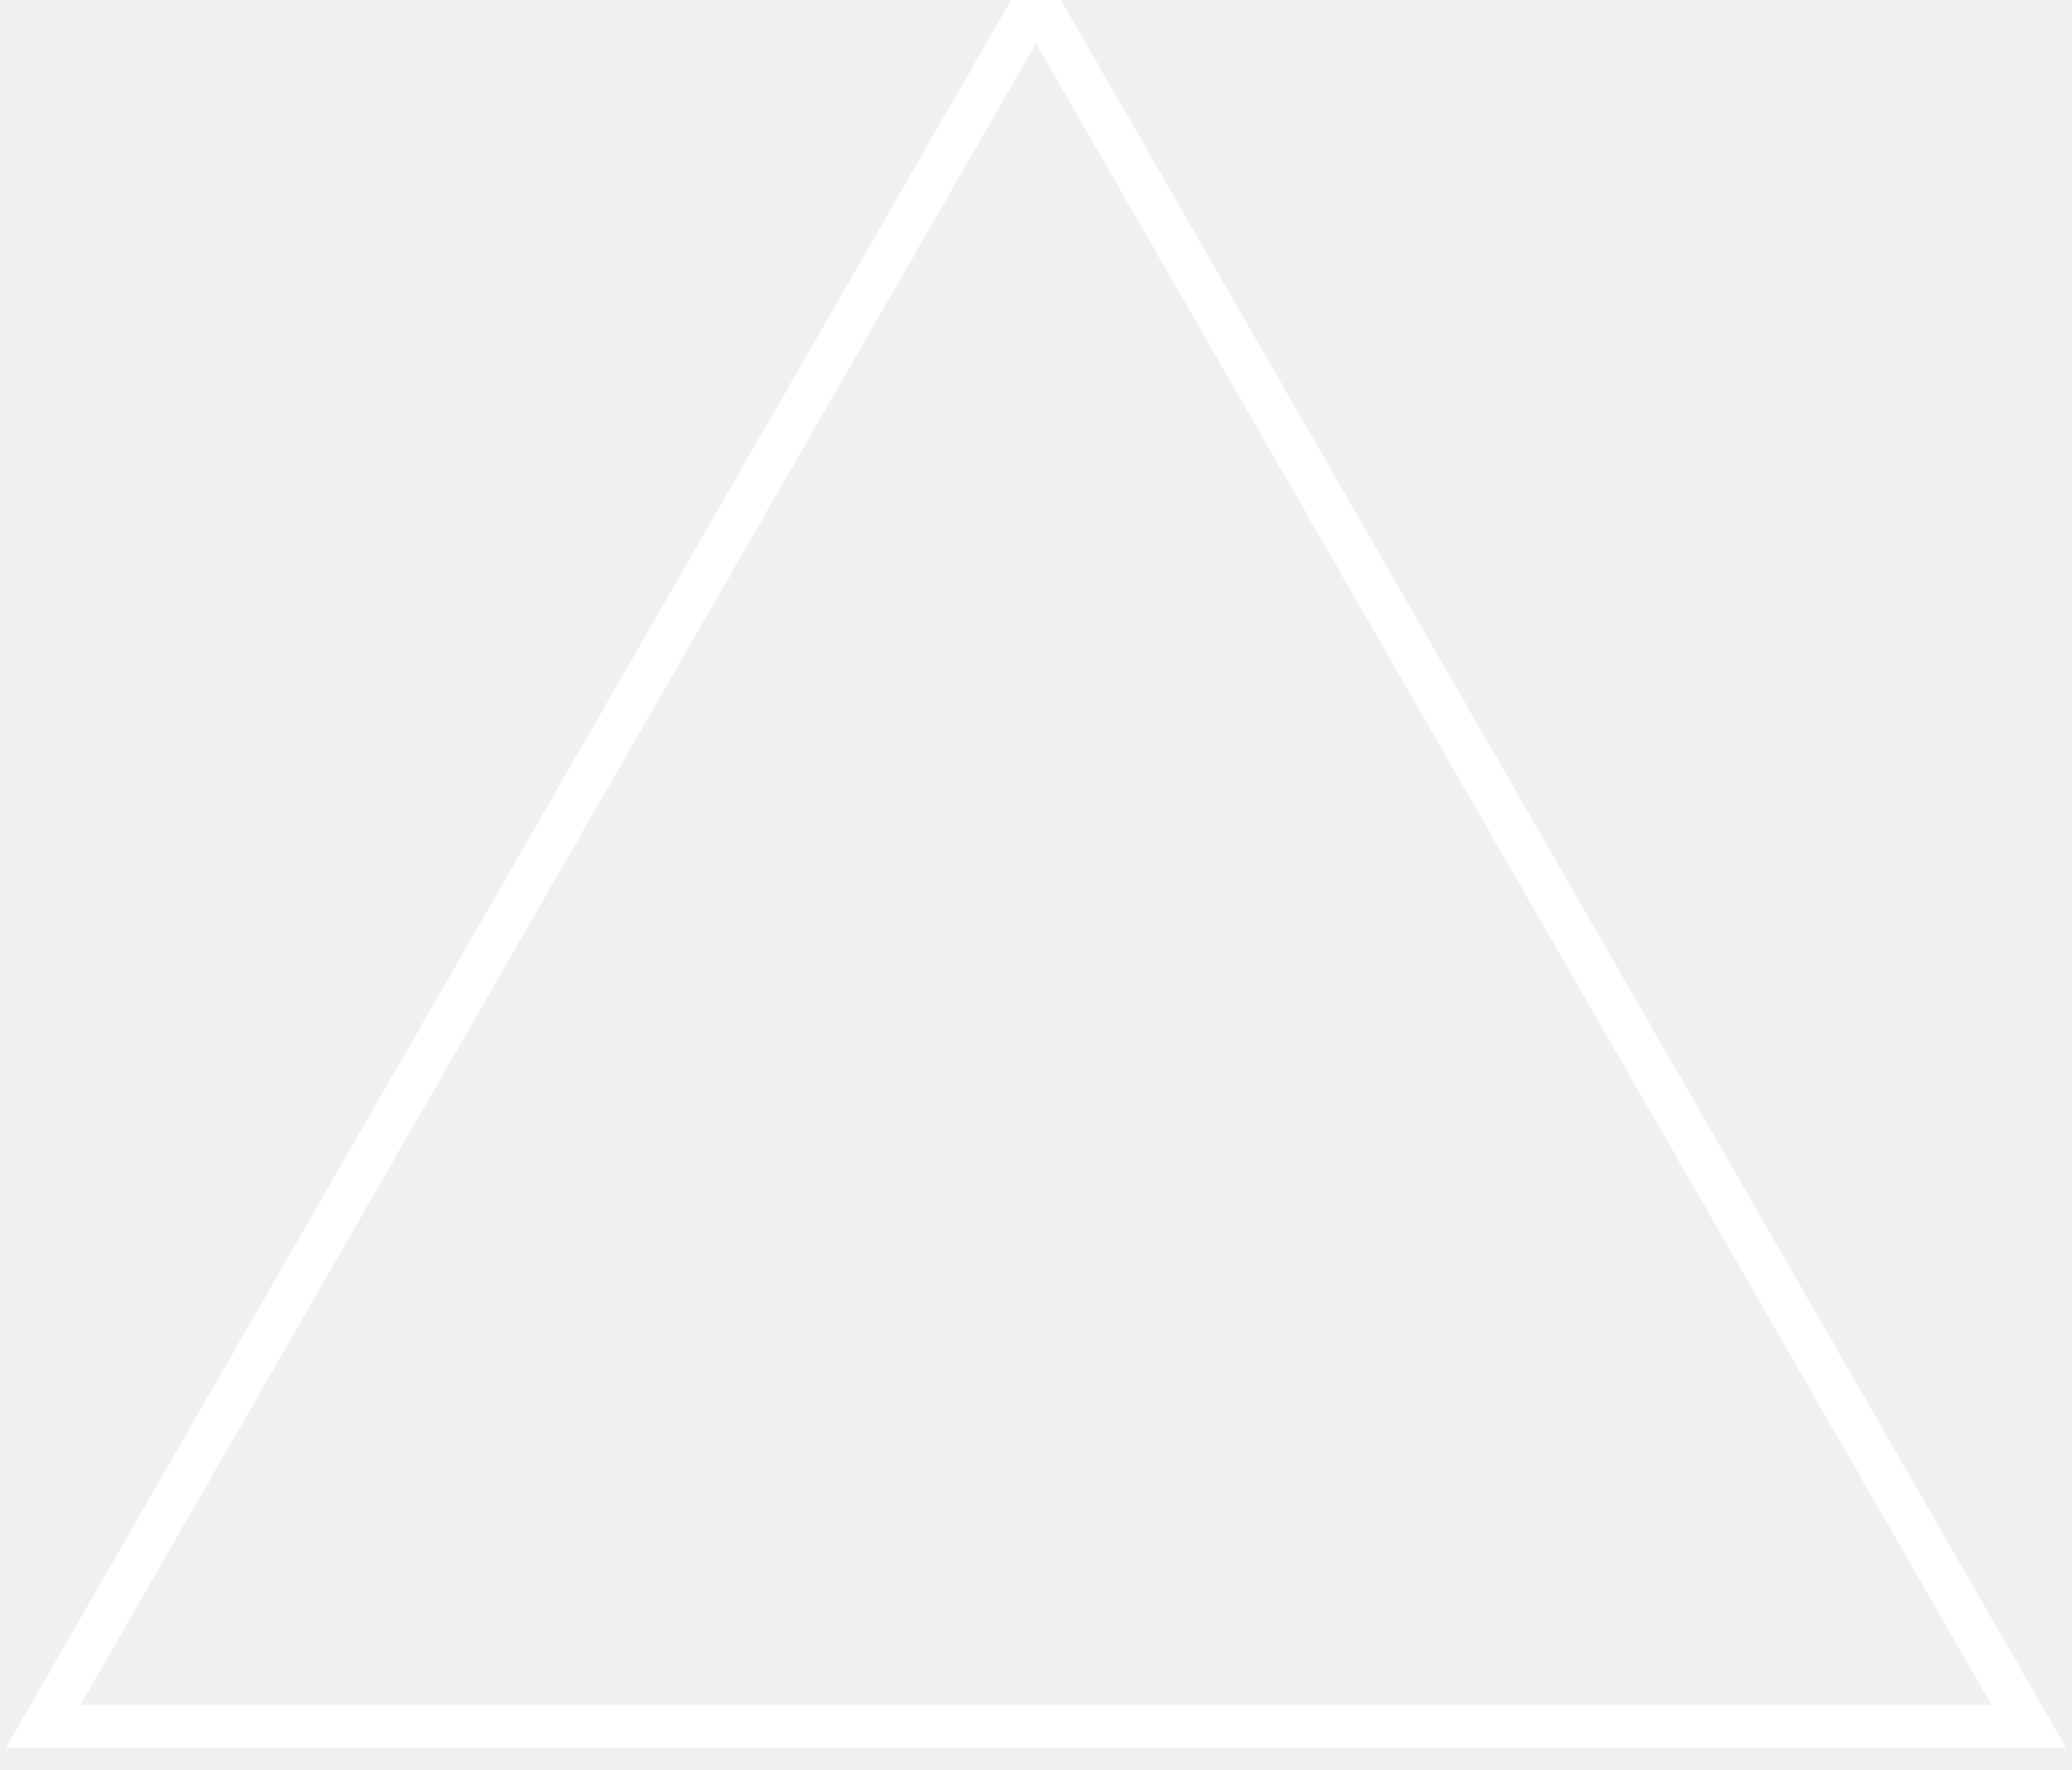
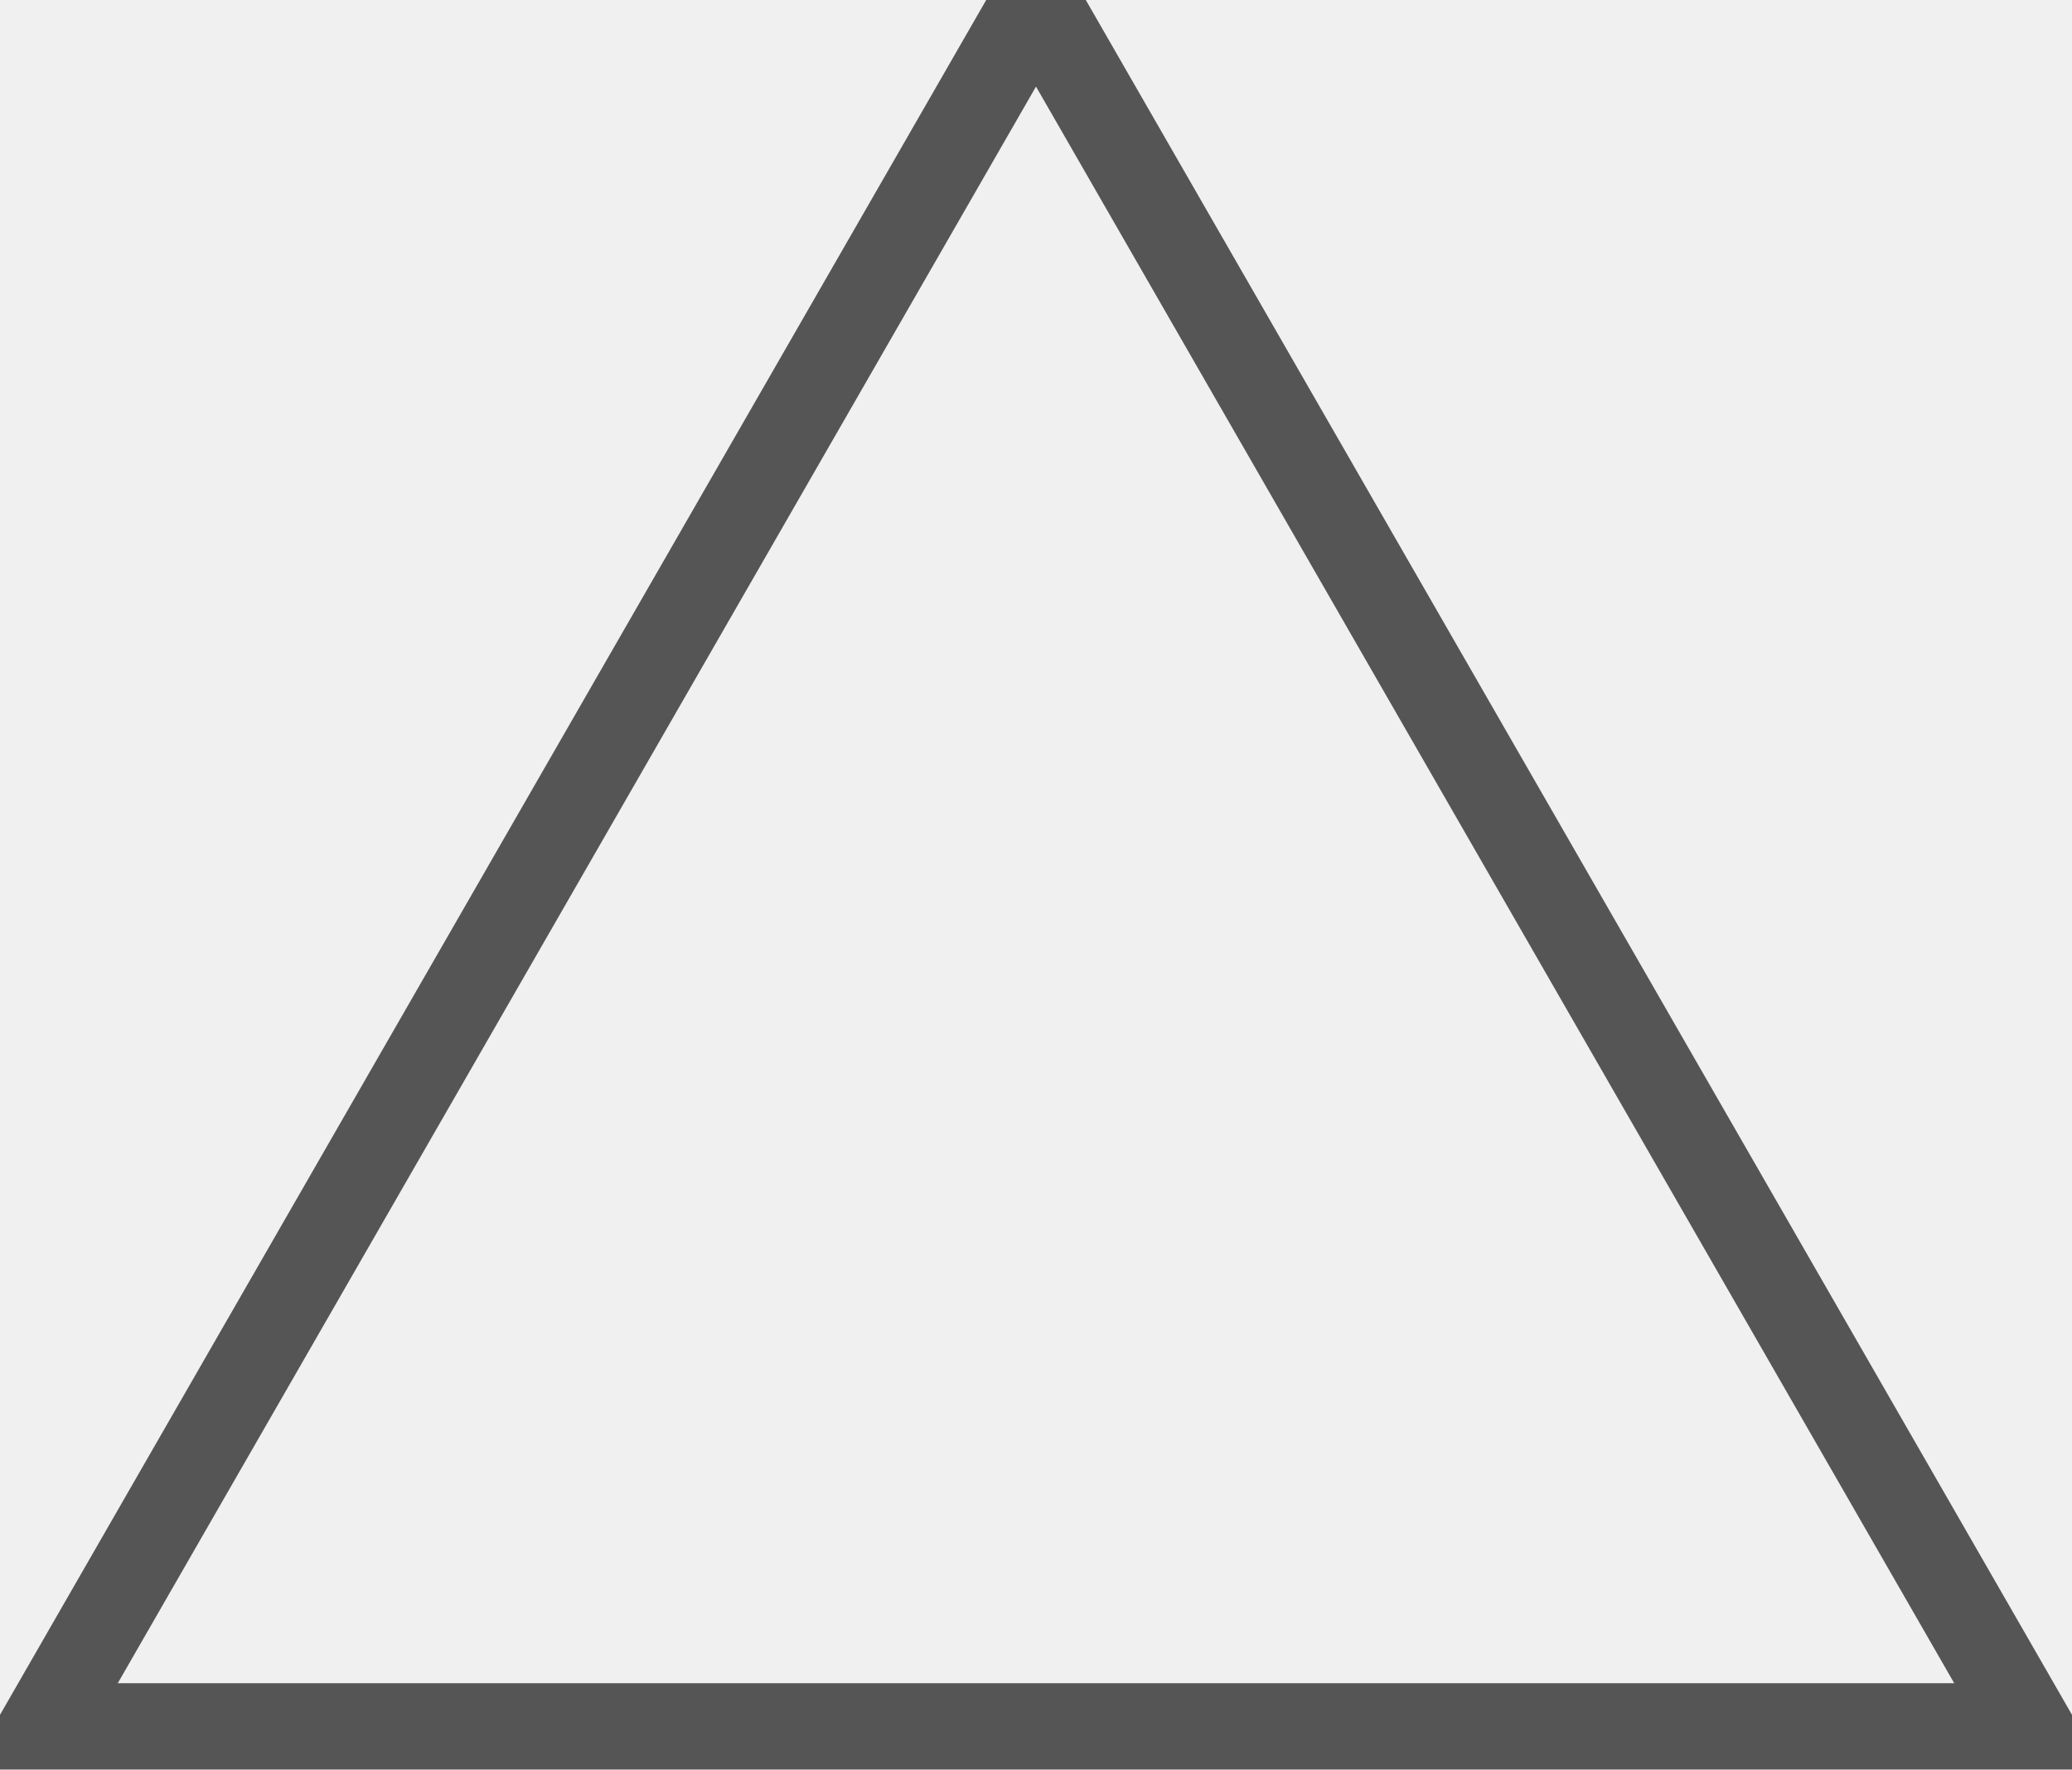
<svg xmlns="http://www.w3.org/2000/svg" width="48px" height="41px" viewBox="0 0 48 41" version="1.1">
  <g id="Page-1" stroke="none" stroke-width="1" fill="none" fill-rule="evenodd">
-     <g id="LABS-DESIGNS" transform="translate(-6867, -2809)" stroke="#FFFFFF">
+     <g id="LABS-DESIGNS" transform="translate(-6867, -2809)" stroke="#555" stroke-width="2">
      <g id="MATHS-LABS" transform="translate(0, 867)">
        <g id="FIGURES-SYMETRIQUES" transform="translate(4948, 1477)">
          <g id="Cadre-droit" transform="translate(1539, 66)">
            <g id="Instructions" transform="translate(381, 336)">
              <g id="Forme-Symetrie" transform="translate(0, 63)">
                <g id="Group-2">
                  <g id="Figure-Kind">
                    <polygon id="Triangle" points="23 0 46 40 0 40" />
                  </g>
                </g>
              </g>
            </g>
          </g>
        </g>
      </g>
    </g>
  </g>
</svg>
